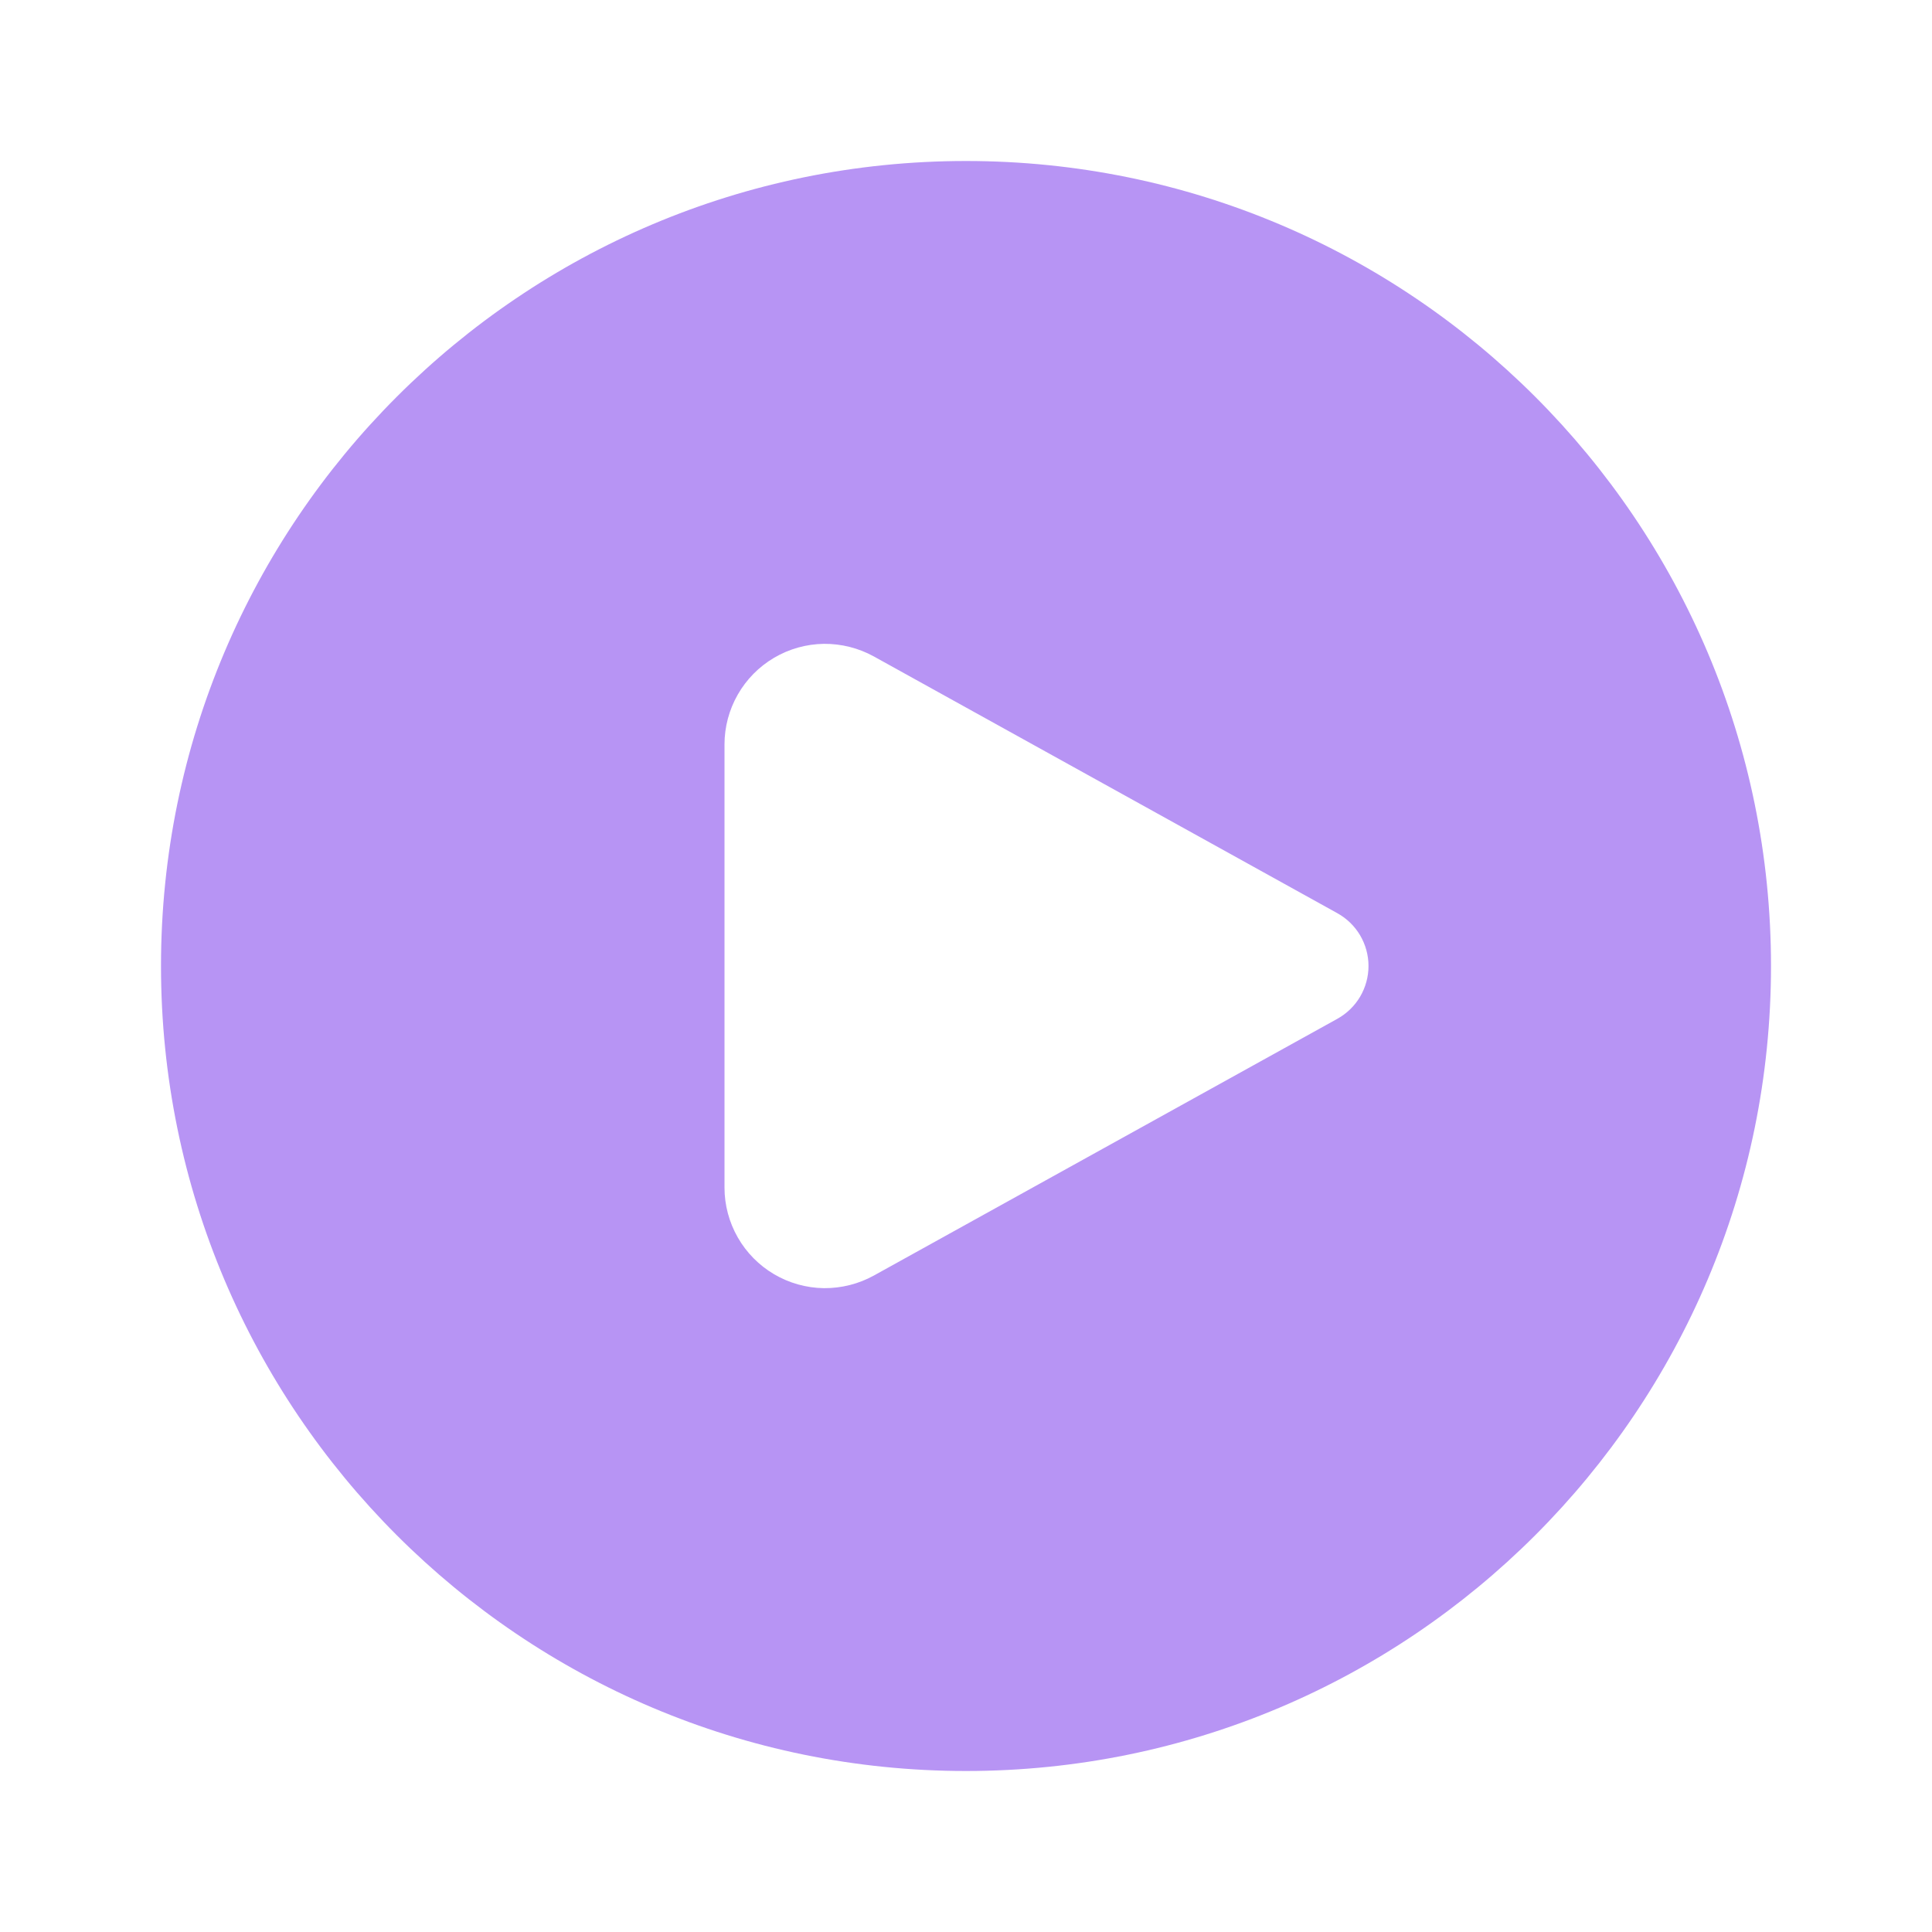
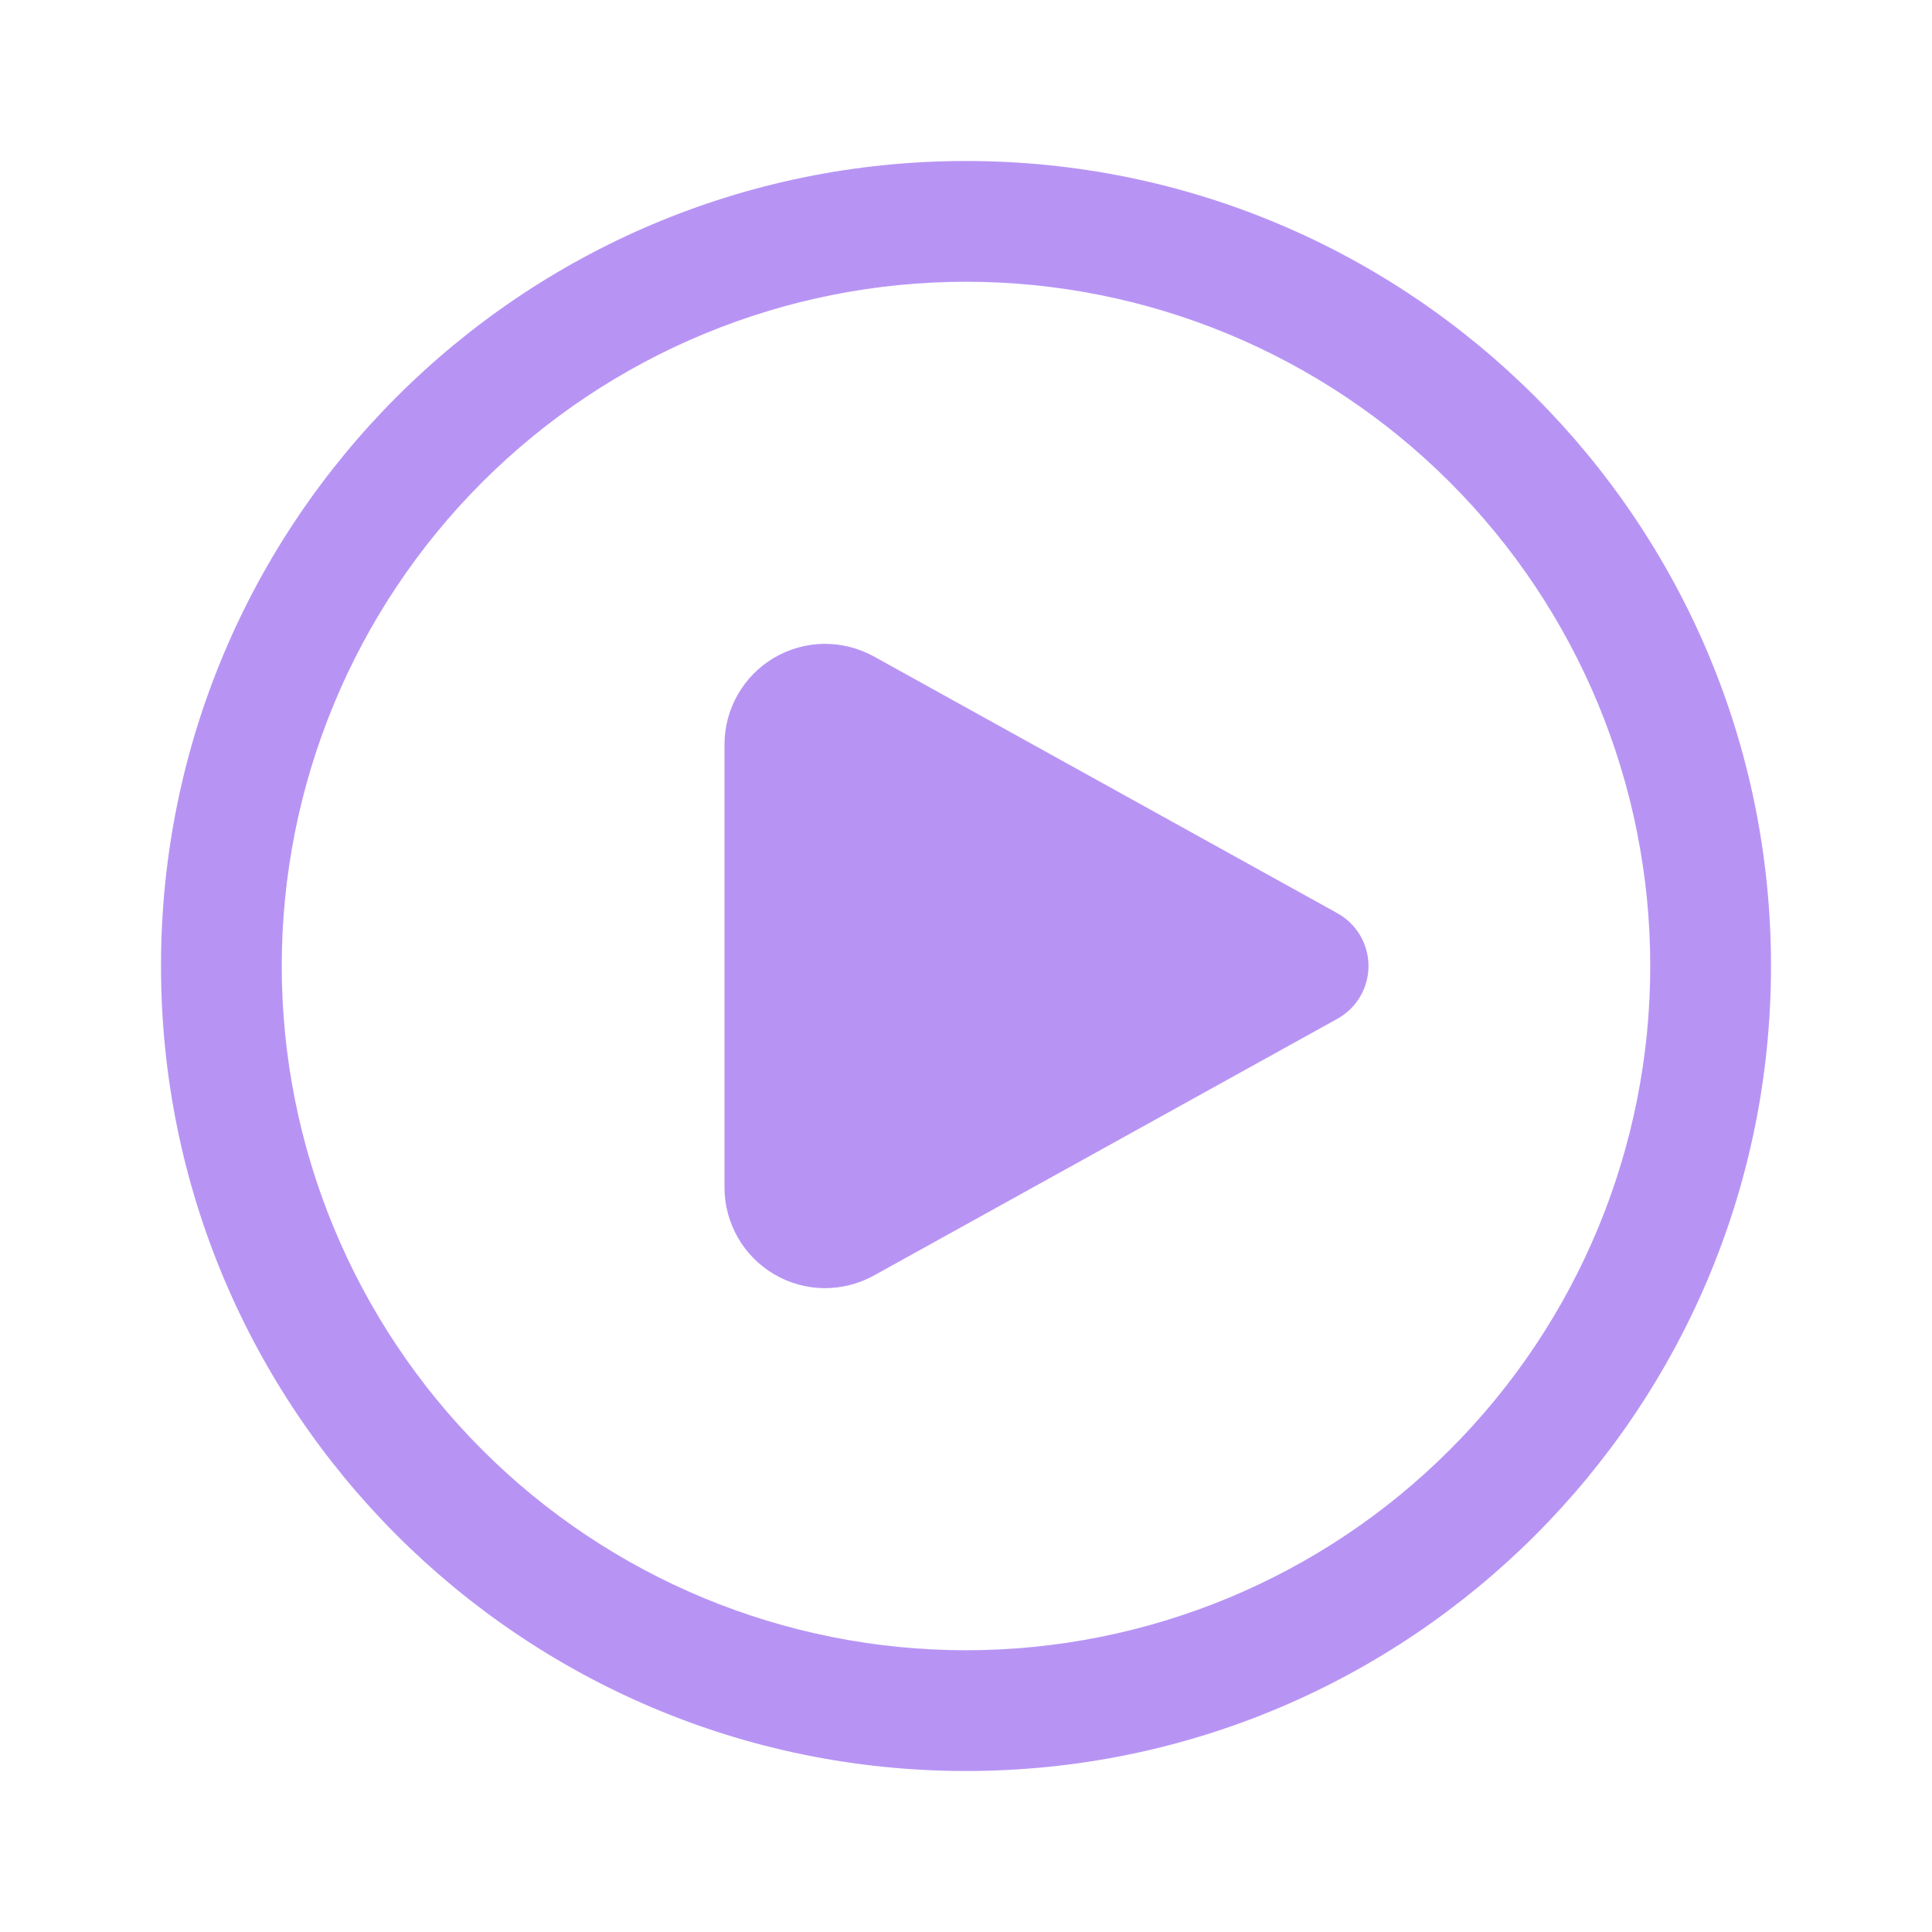
<svg xmlns="http://www.w3.org/2000/svg" width="24" height="24" viewBox="0 0 24 24" fill="none">
-   <path d="M2 12C2 6.477 6.477 2 12 2C17.523 2 22 6.477 22 12C22 17.523 17.523 22 12 22C6.477 22 2 17.523 2 12ZM10.856 8.155C10.666 8.05 10.451 7.996 10.234 7.998C10.016 8.001 9.803 8.061 9.616 8.171C9.428 8.282 9.273 8.439 9.165 8.628C9.057 8.817 9 9.03 9 9.248V14.752C9 14.97 9.057 15.183 9.165 15.372C9.273 15.561 9.428 15.718 9.616 15.829C9.803 15.939 10.016 15.999 10.234 16.002C10.451 16.004 10.666 15.95 10.856 15.845L16.613 12.656C16.73 12.591 16.828 12.496 16.896 12.381C16.964 12.265 17 12.134 17 12C17 11.866 16.964 11.735 16.896 11.619C16.828 11.504 16.73 11.409 16.613 11.344L10.856 8.155Z" fill="#B794F4" />
+   <path d="M10.856 8.155C10.666 8.05 10.451 7.996 10.234 7.998C10.016 8.001 9.803 8.061 9.616 8.171C9.428 8.282 9.273 8.439 9.165 8.628C9.057 8.817 9 9.03 9 9.248V14.752C9 14.97 9.057 15.183 9.165 15.372C9.273 15.561 9.428 15.718 9.616 15.829C9.803 15.939 10.016 15.999 10.234 16.002C10.451 16.004 10.666 15.95 10.856 15.845L16.613 12.656C16.73 12.591 16.828 12.496 16.896 12.381C16.964 12.265 17 12.134 17 12C17 11.866 16.964 11.735 16.896 11.619C16.828 11.504 16.73 11.409 16.613 11.344L10.856 8.155ZM12 2C6.477 2 2 6.477 2 12C2 17.523 6.477 22 12 22C17.523 22 22 17.523 22 12C22 6.477 17.523 2 12 2ZM3.5 12C3.5 9.746 4.396 7.584 5.99 5.99C7.584 4.396 9.746 3.5 12 3.5C14.254 3.5 16.416 4.396 18.01 5.99C19.605 7.584 20.5 9.746 20.5 12C20.5 14.254 19.605 16.416 18.01 18.01C16.416 19.605 14.254 20.5 12 20.5C9.746 20.5 7.584 19.605 5.99 18.01C4.396 16.416 3.5 14.254 3.5 12Z" fill="#B794F4" />
</svg>
